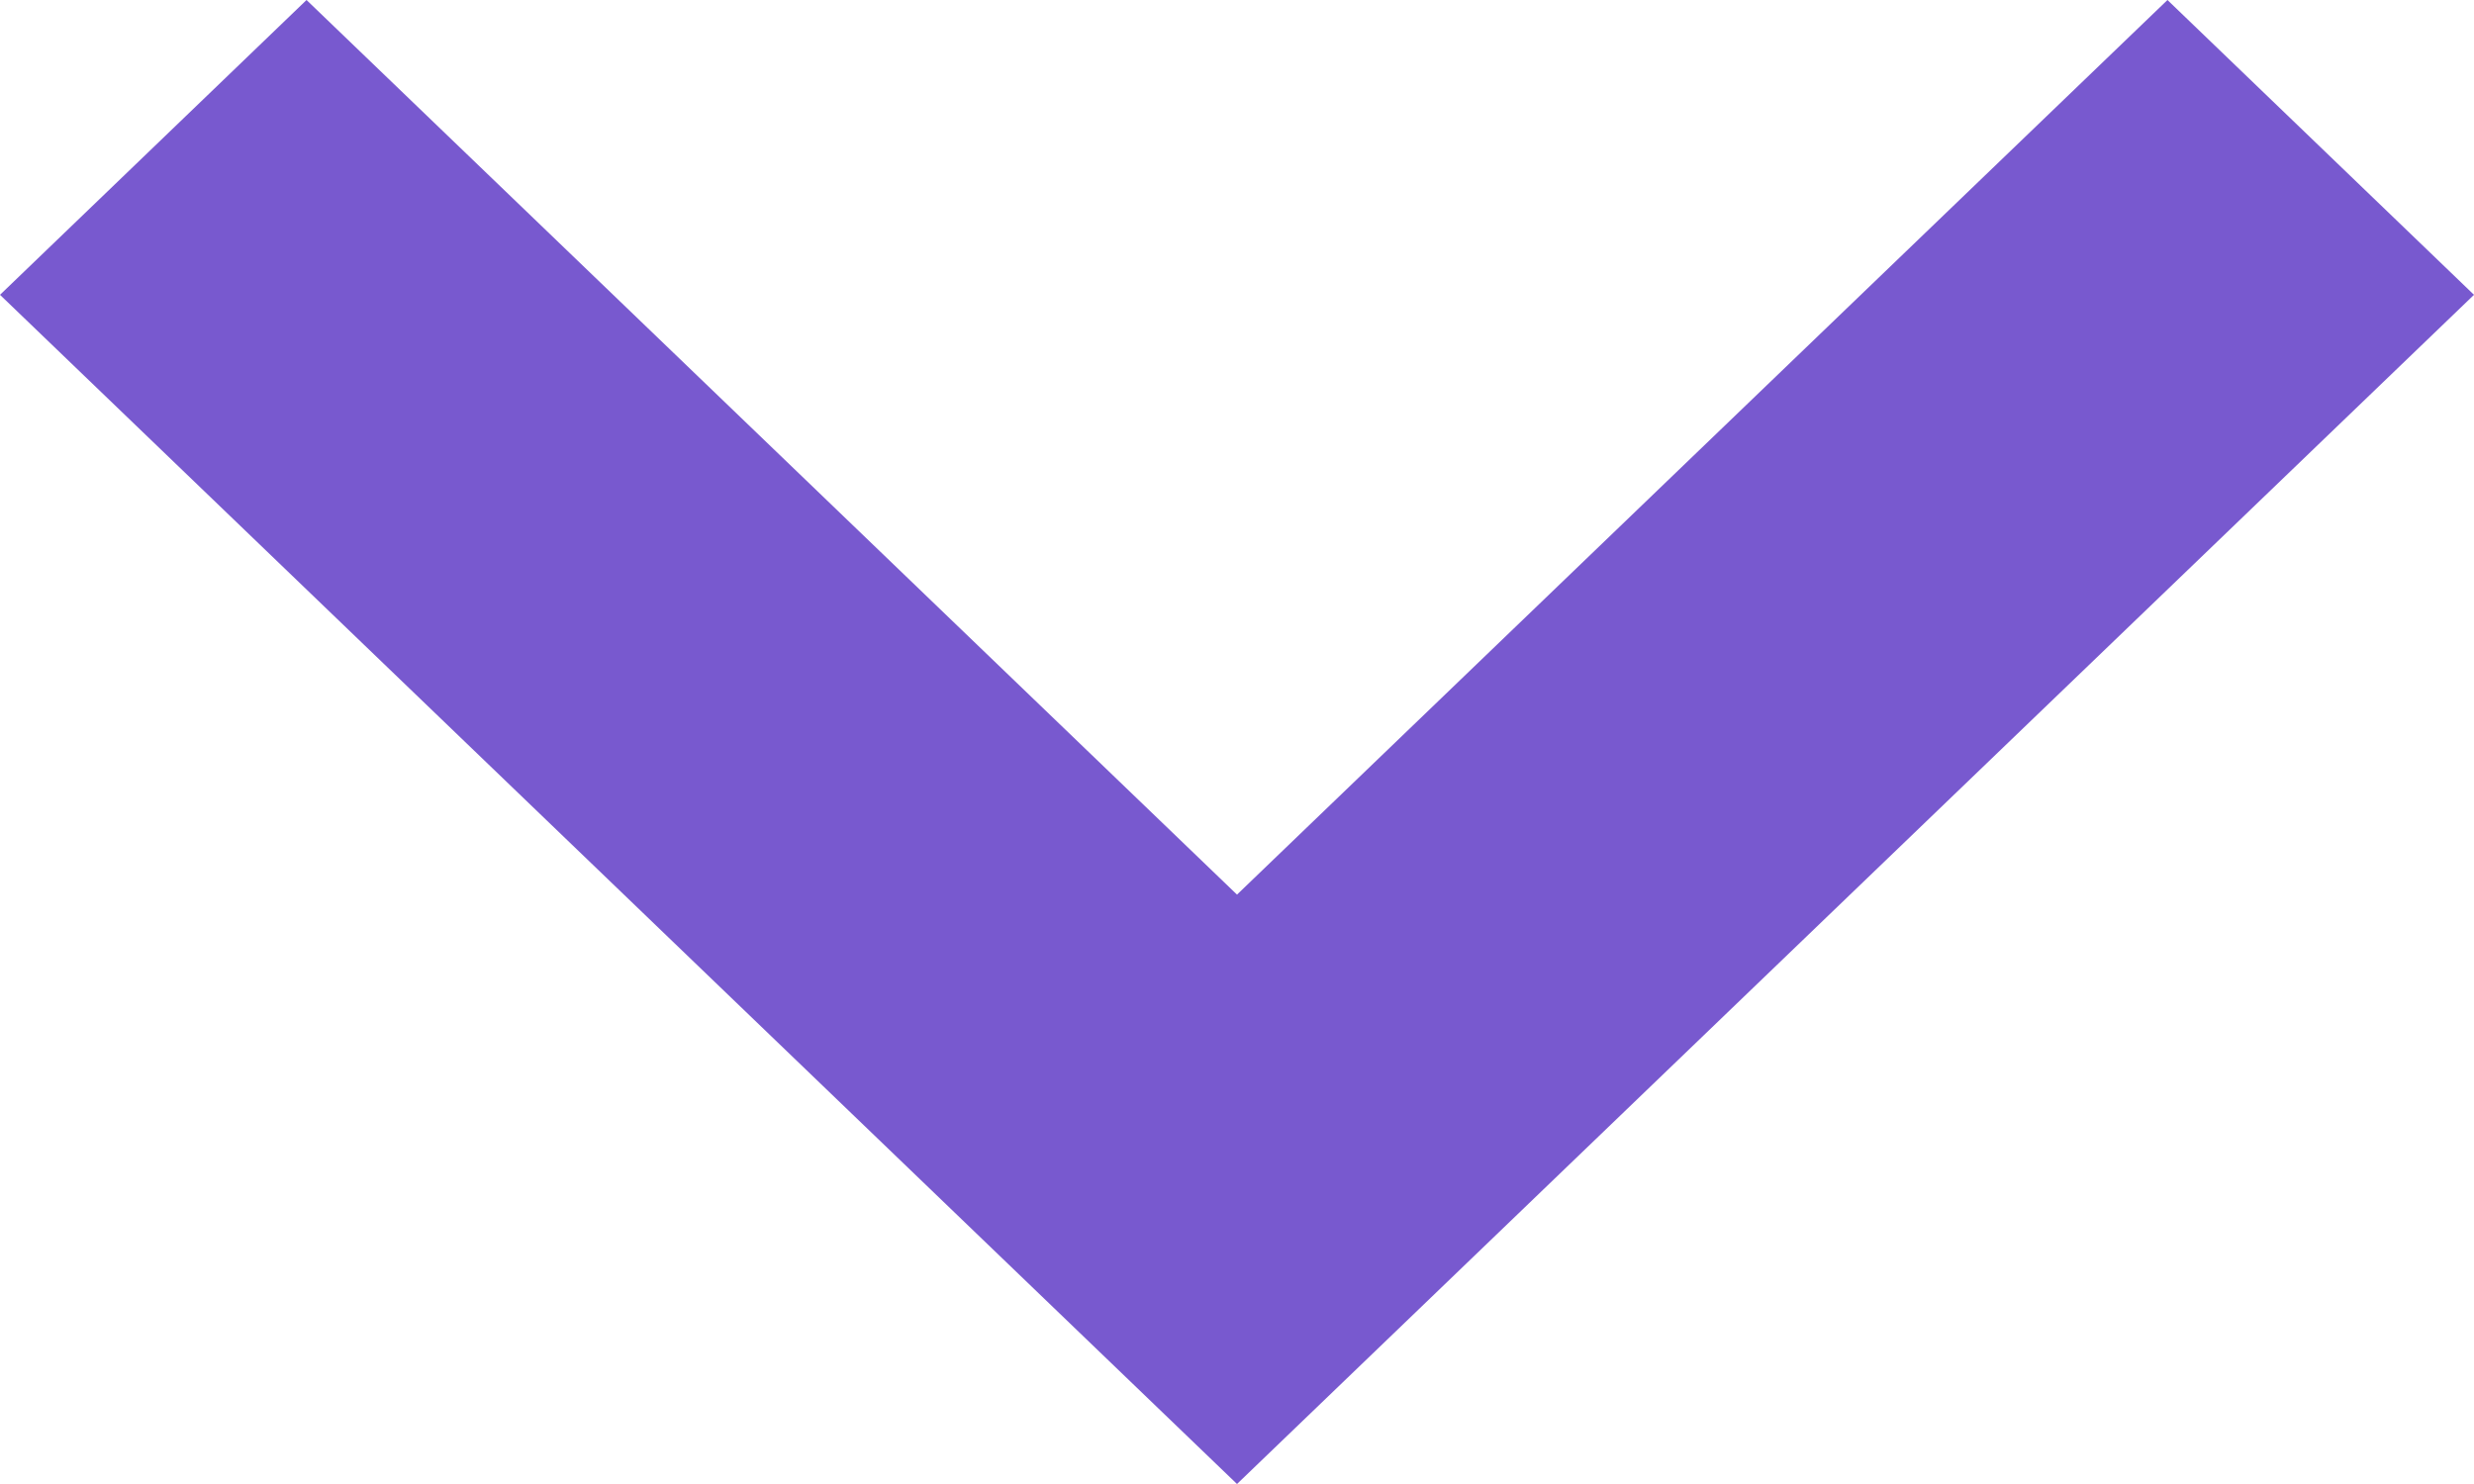
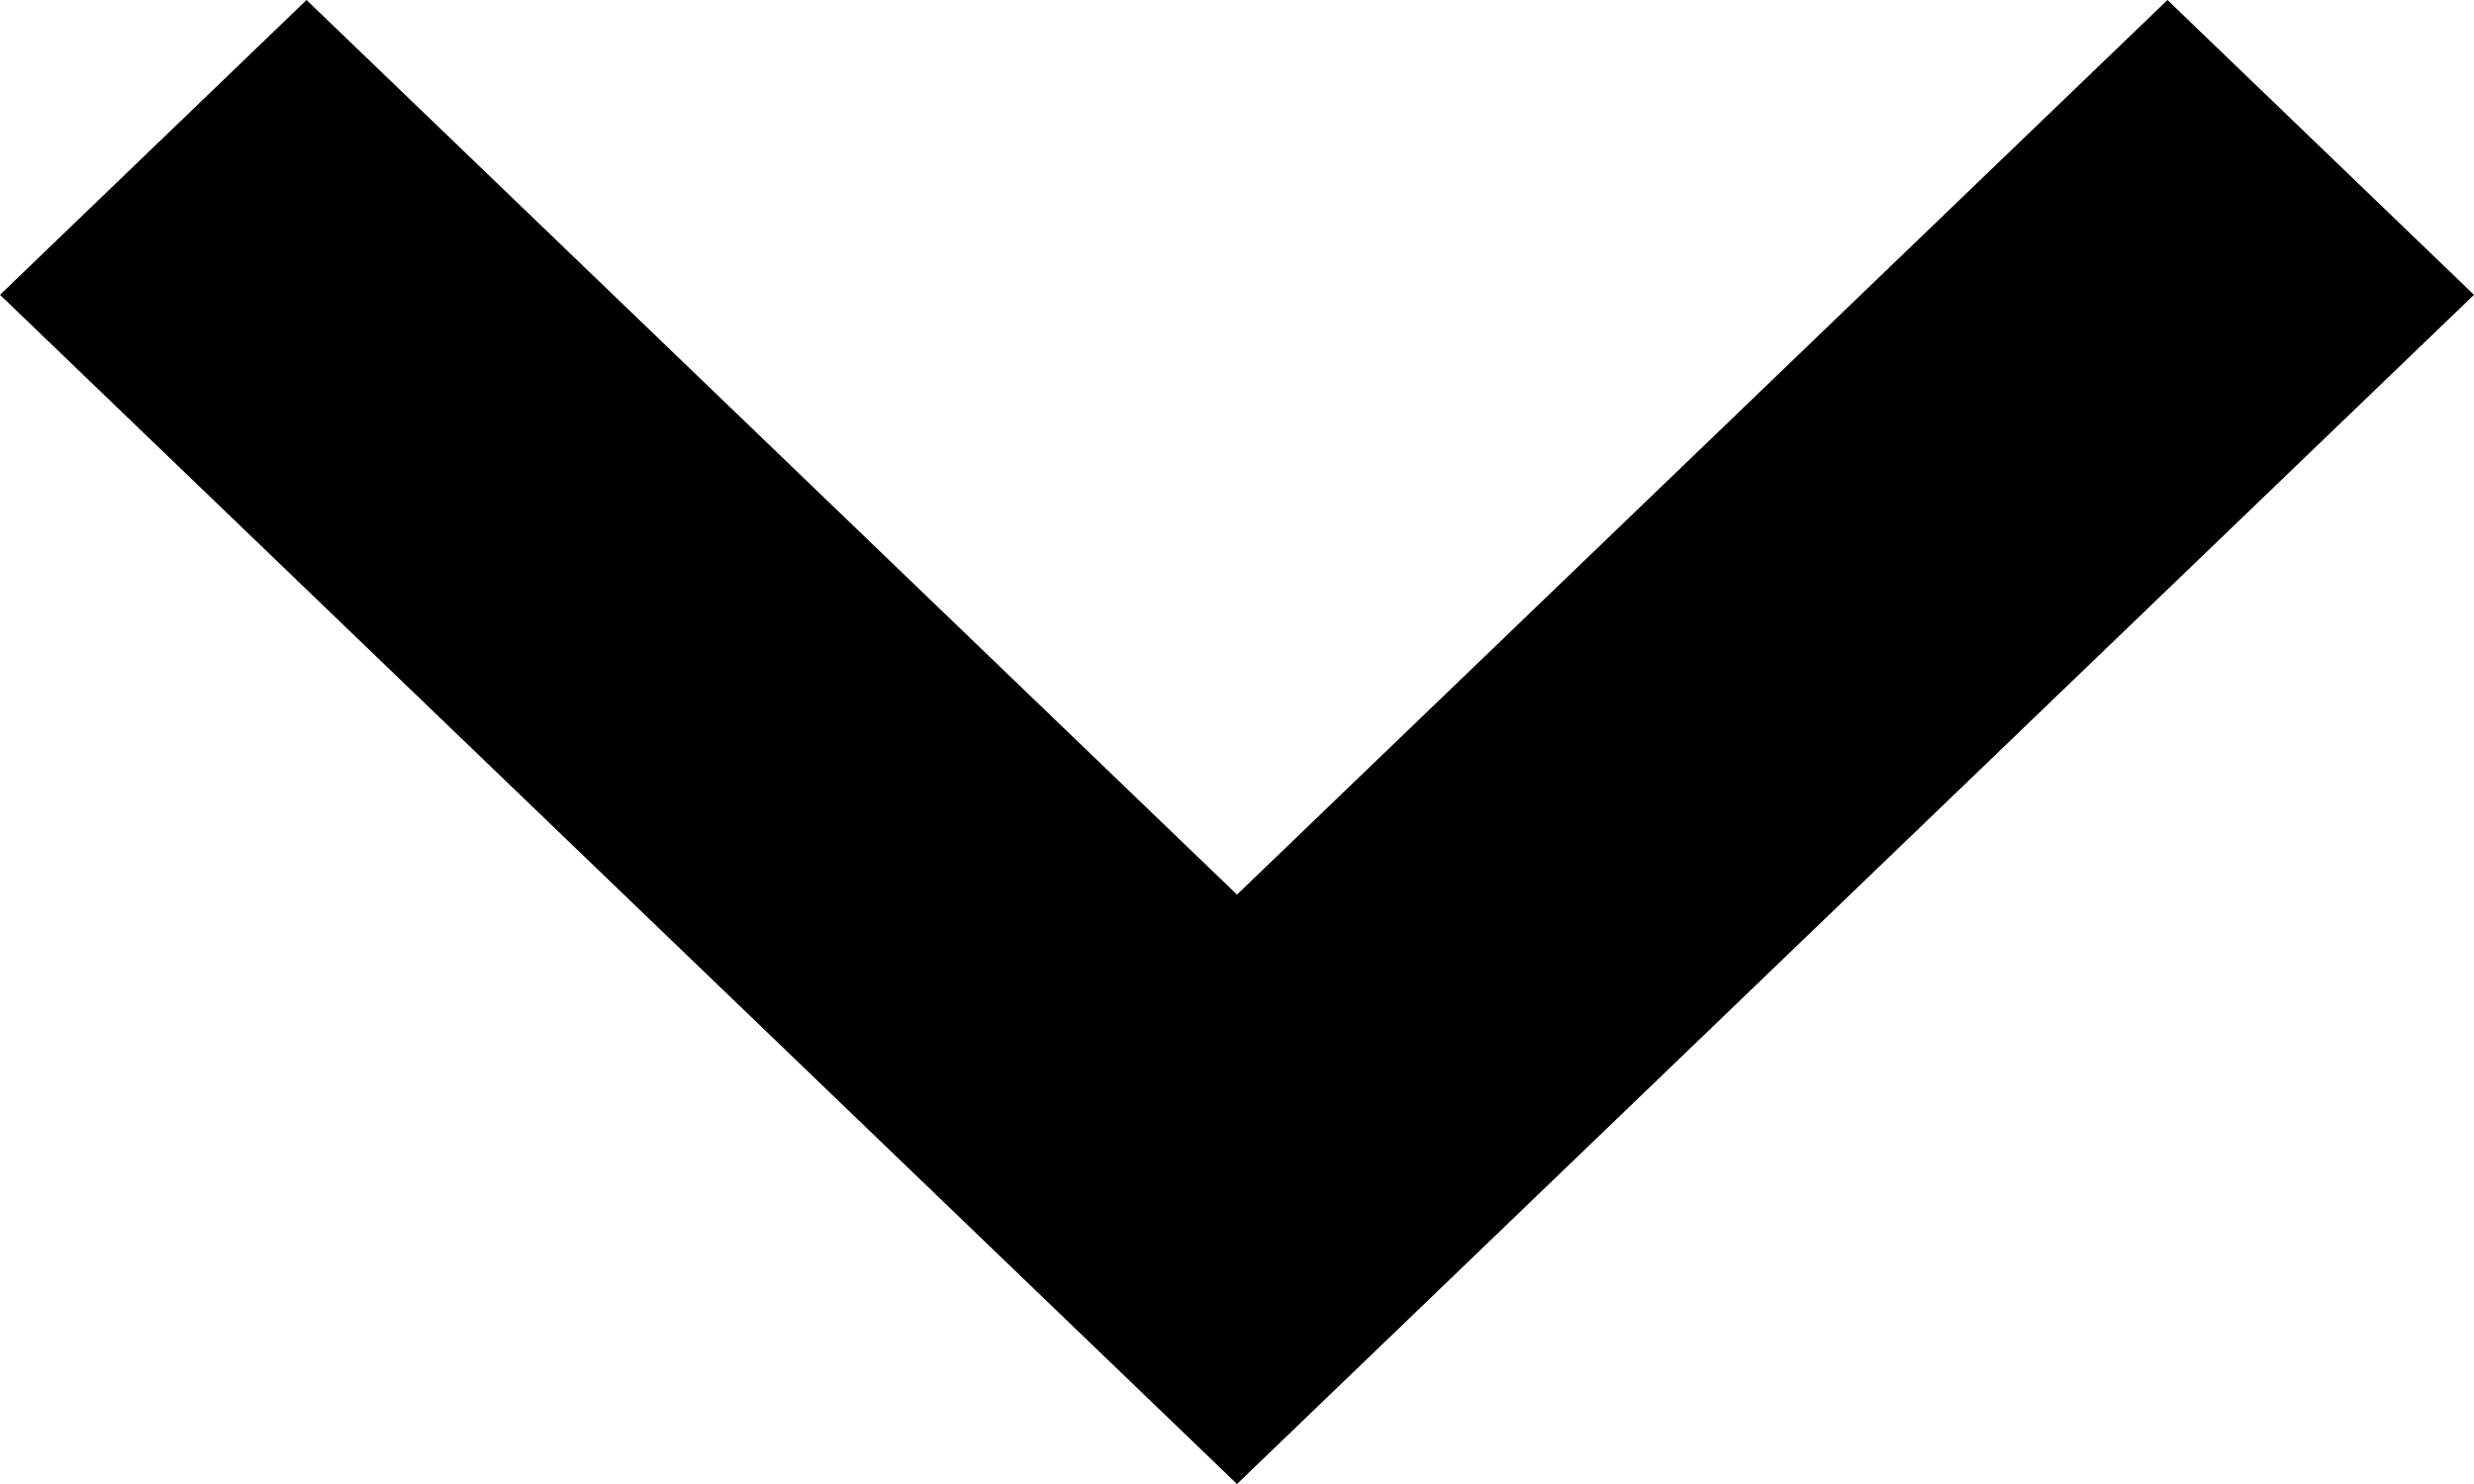
- <svg xmlns="http://www.w3.org/2000/svg" width="10" height="6" viewBox="0 0 10 6" fill="none">
-   <path fill-rule="evenodd" clip-rule="evenodd" d="M0 1.192L1.239 0L5 3.617L8.761 0L10 1.192L5 6L0 1.192Z" fill="#7859CF" />
+ <svg xmlns="http://www.w3.org/2000/svg" width="10" height="6" viewBox="0 0 10 6" fill="currentColor">
+   <path fill-rule="evenodd" clip-rule="evenodd" d="M0 1.192L1.239 0L5 3.617L8.761 0L10 1.192L5 6L0 1.192Z" fill="currentColor" />
</svg>
